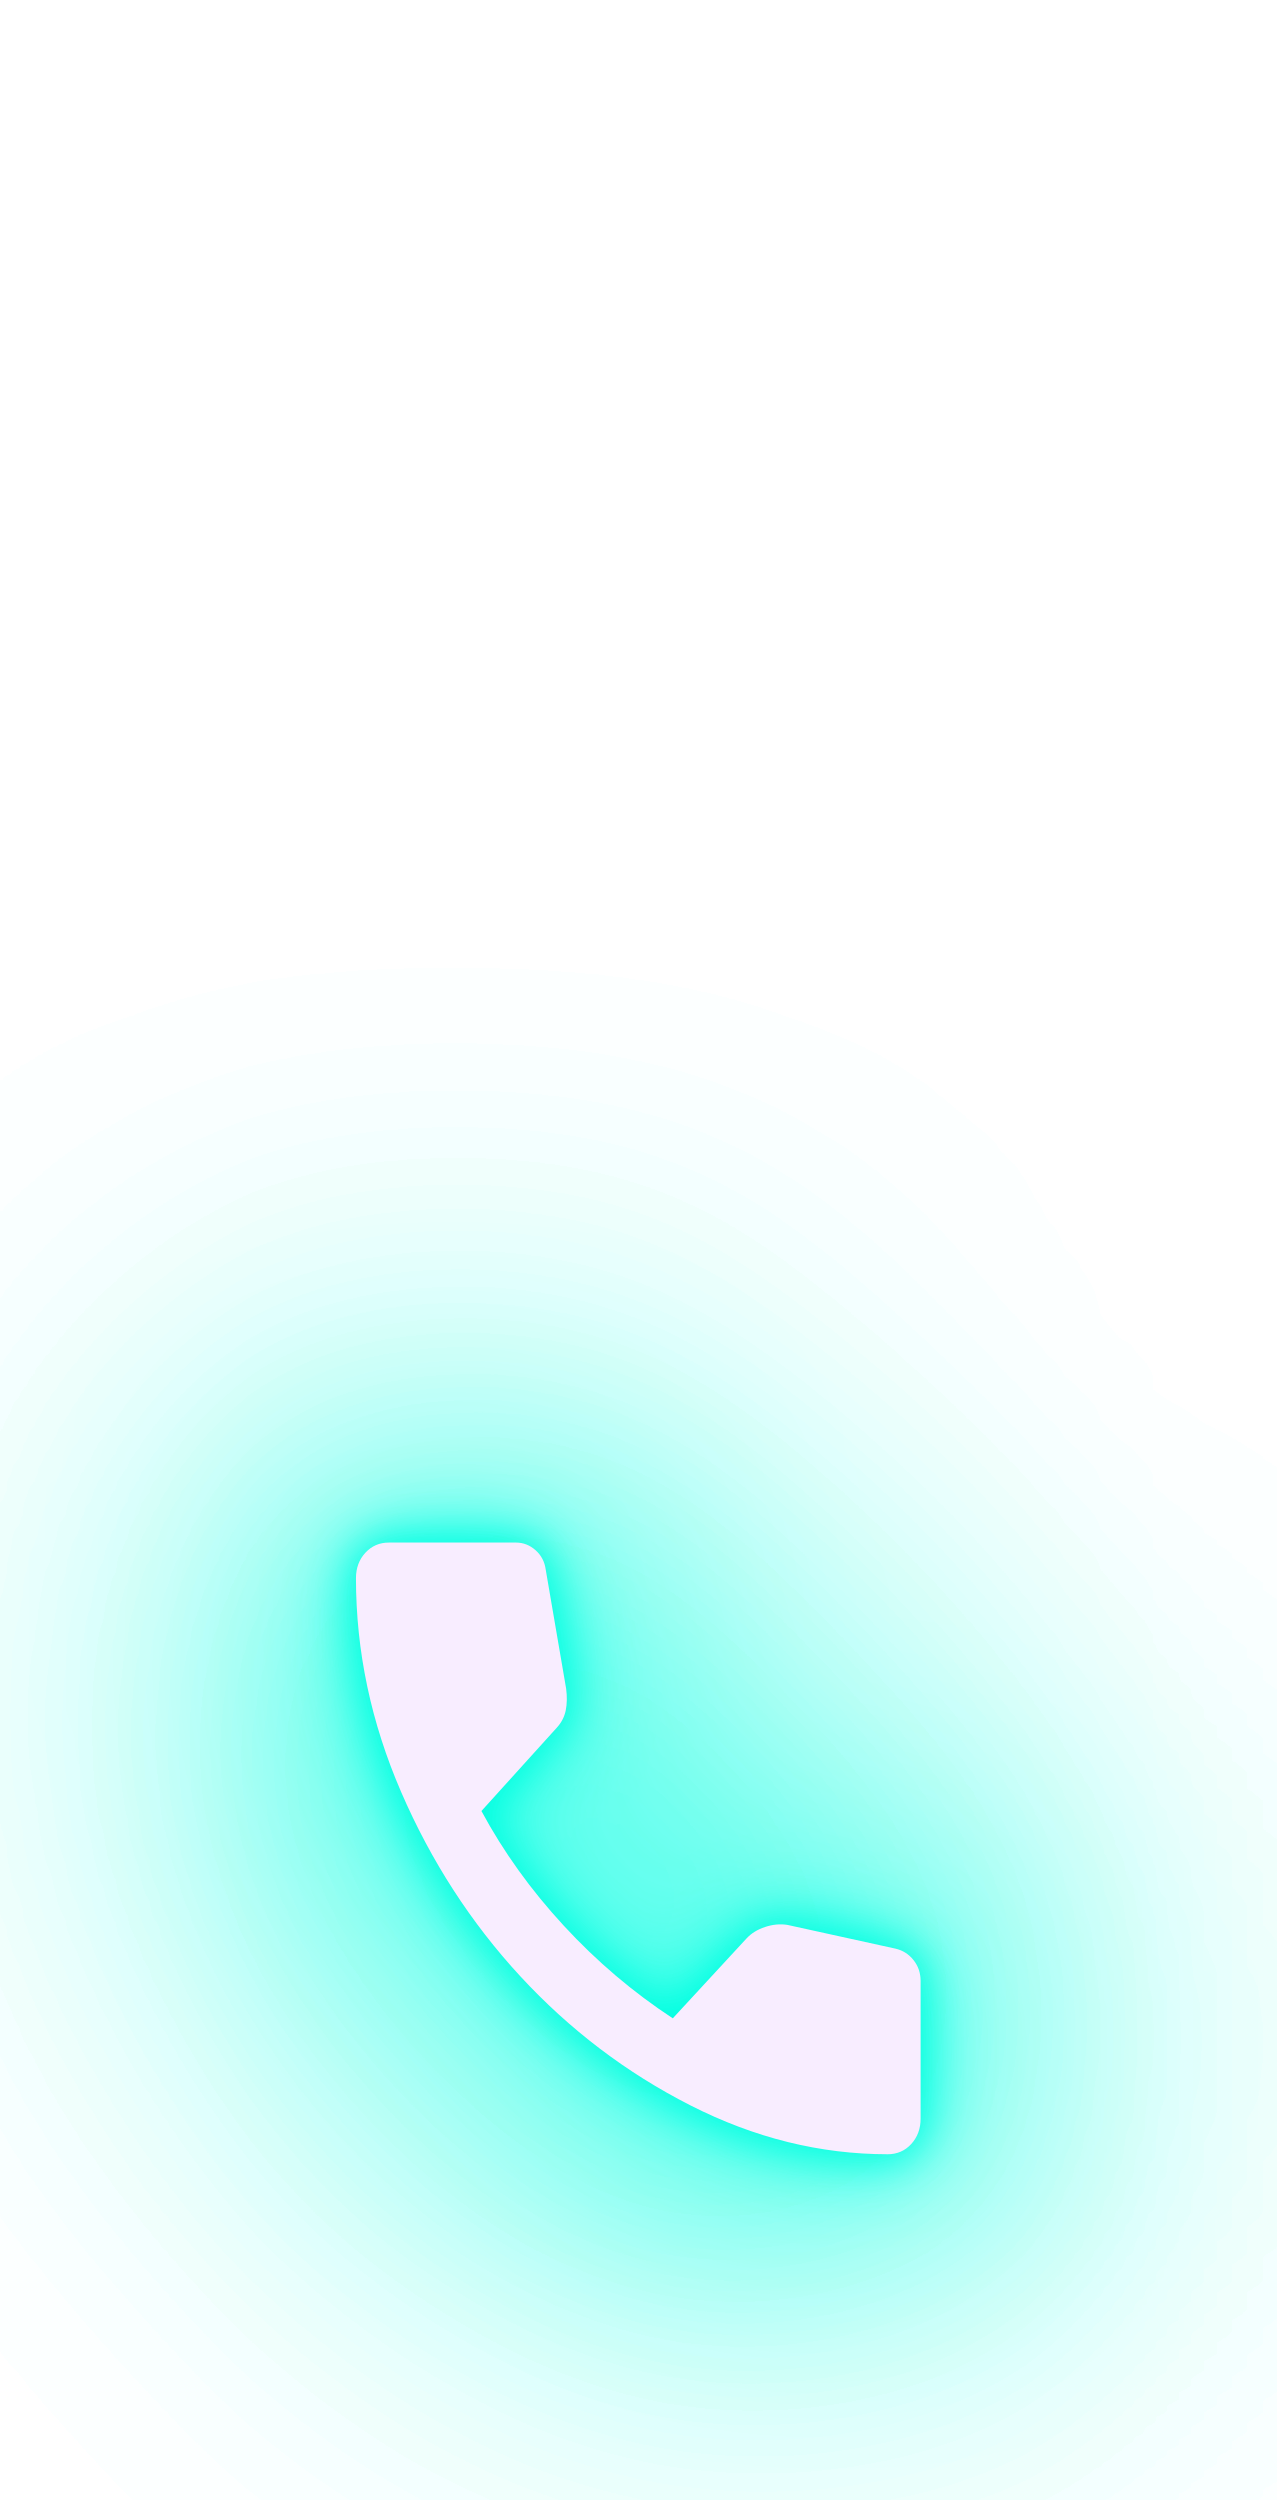
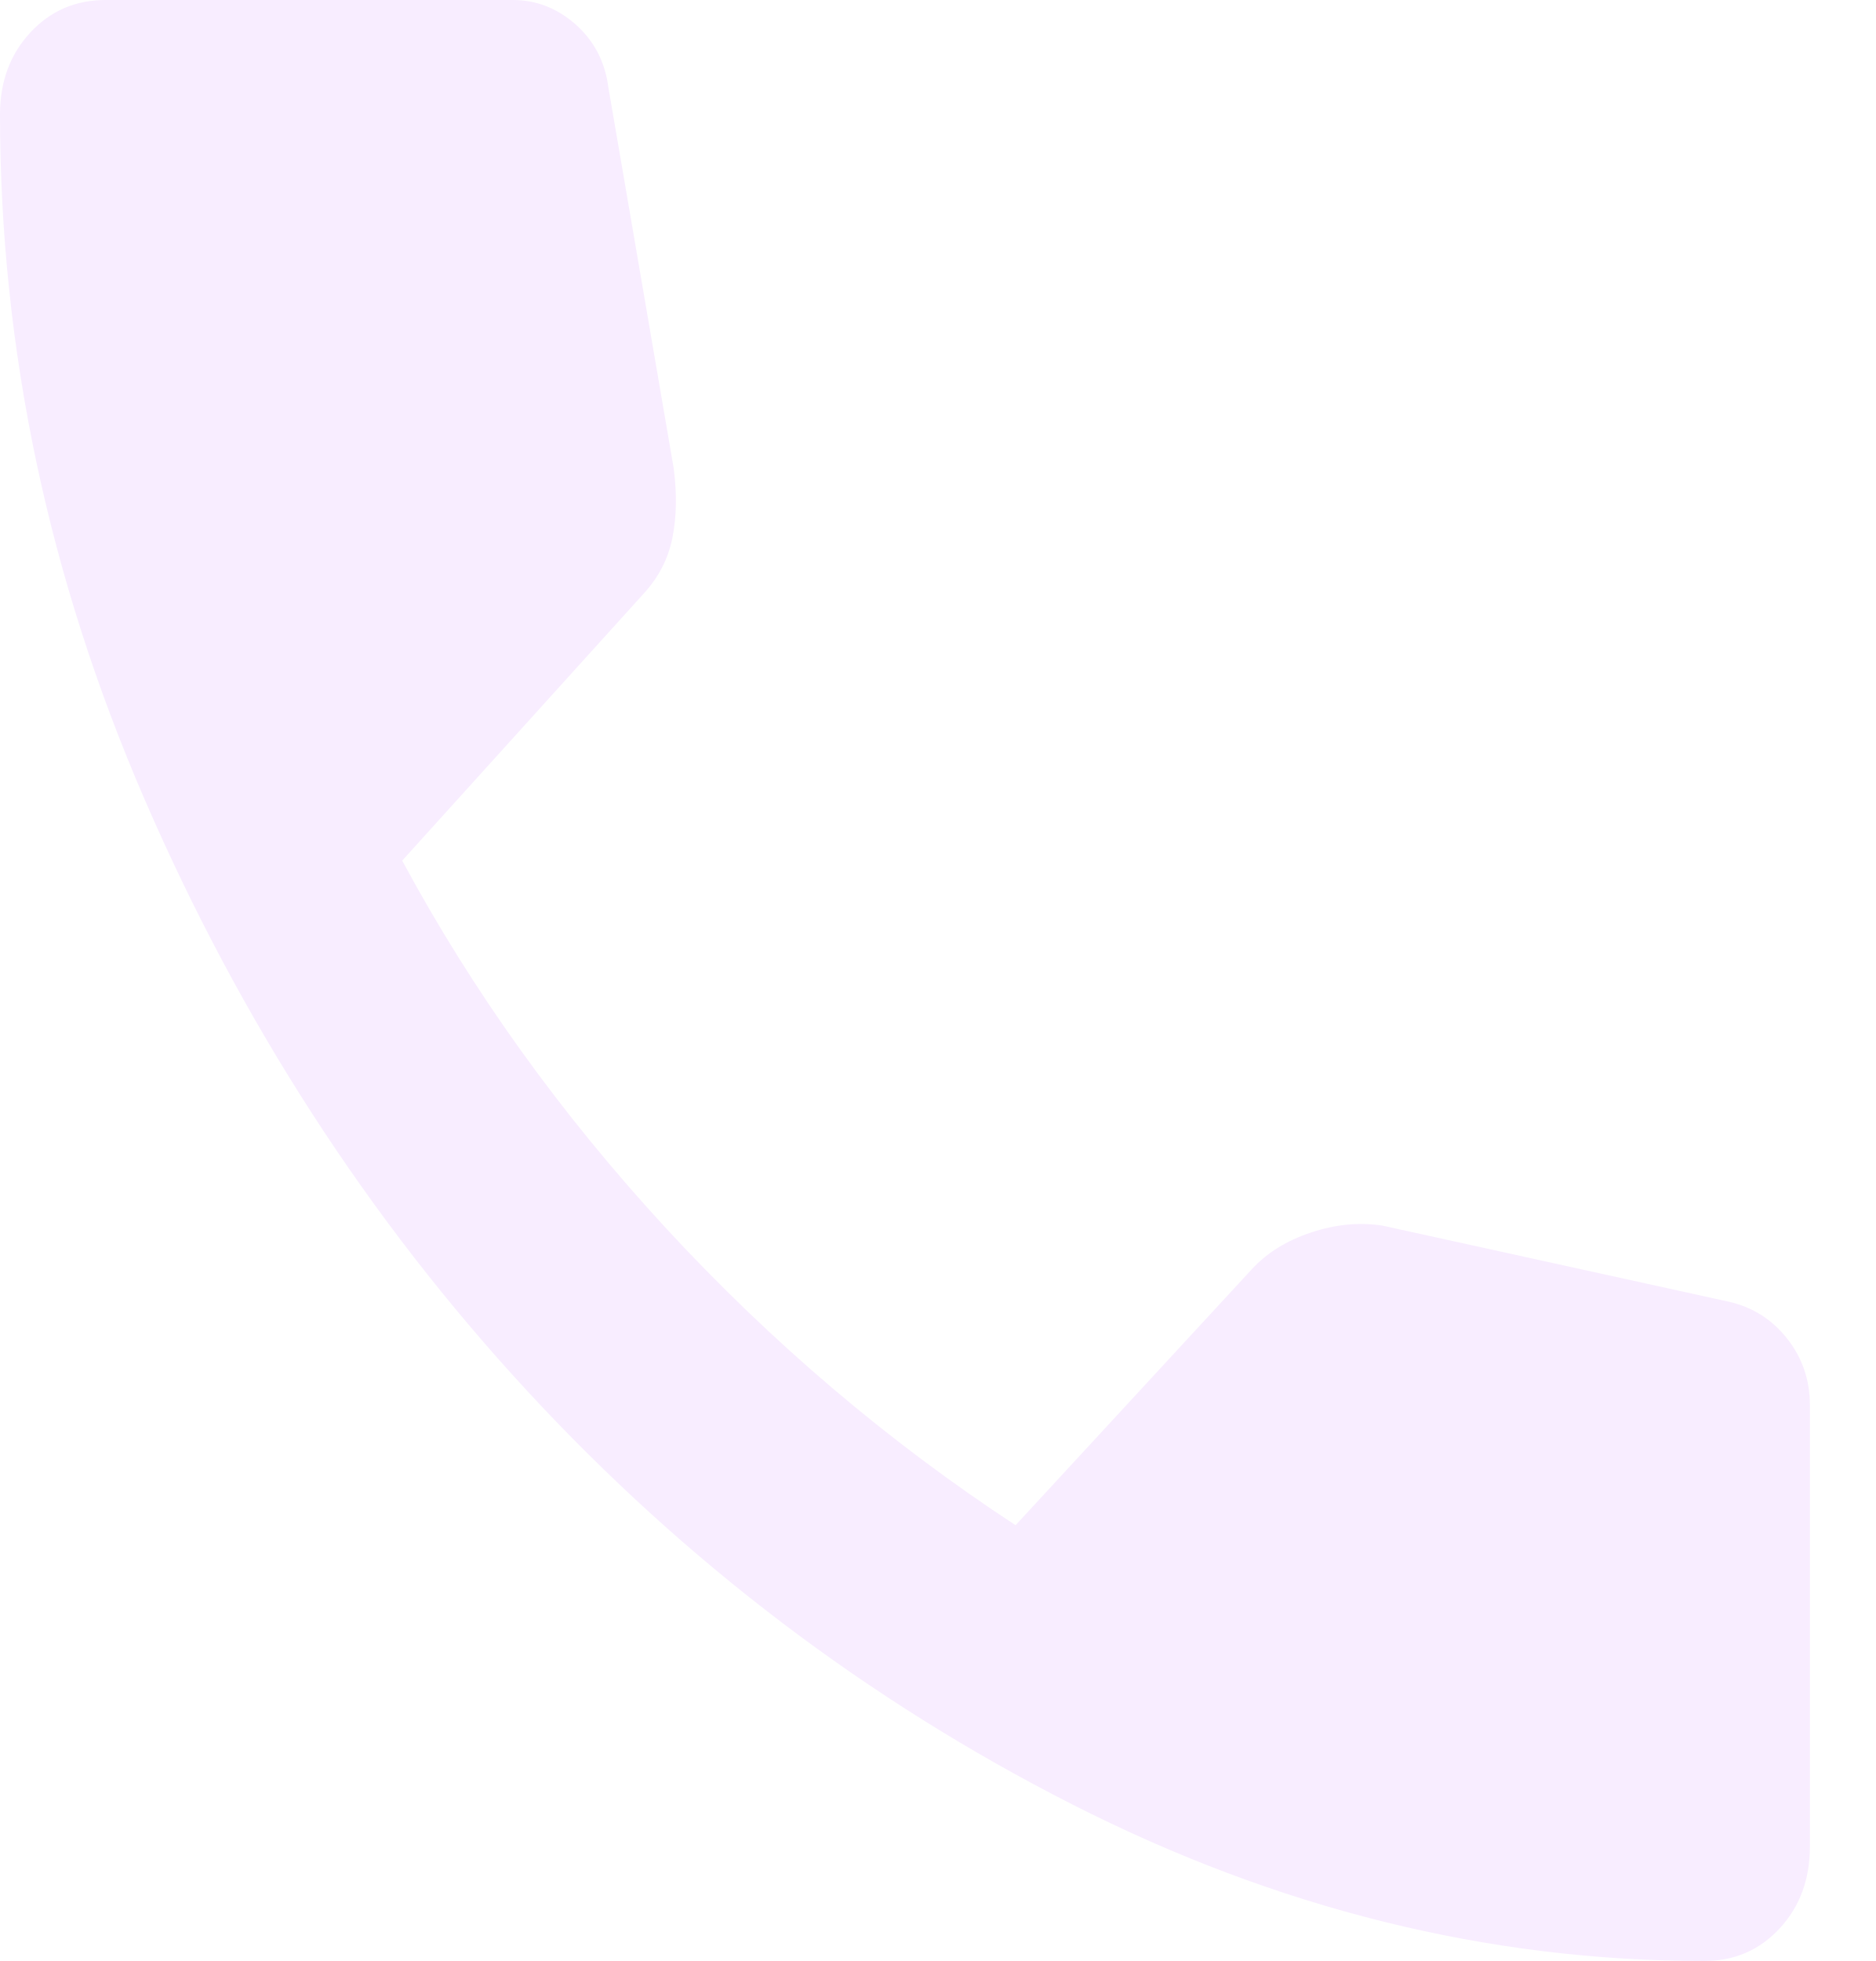
- <svg xmlns="http://www.w3.org/2000/svg" width="48" height="94" viewBox="0 0 48 94" fill="none">
-   <g filter="url(#filter0_dddddd_11_231)">
-     <path d="M33.377 81C30.841 81 28.369 80.388 25.961 79.163C23.554 77.938 21.421 76.319 19.563 74.307C17.705 72.295 16.211 69.984 15.081 67.375C13.951 64.766 13.385 62.088 13.384 59.342C13.384 58.958 13.502 58.639 13.738 58.383C13.974 58.128 14.269 58 14.623 58H19.4C19.675 58 19.921 58.096 20.137 58.288C20.353 58.479 20.481 58.724 20.52 59.022L21.287 63.494C21.326 63.793 21.321 64.064 21.272 64.31C21.222 64.555 21.109 64.773 20.933 64.964L18.102 68.094C18.928 69.628 19.96 71.065 21.199 72.407C22.437 73.749 23.803 74.909 25.297 75.889L28.069 72.886C28.246 72.694 28.477 72.551 28.763 72.456C29.048 72.36 29.328 72.333 29.602 72.375L33.672 73.269C33.947 73.333 34.173 73.477 34.35 73.701C34.527 73.925 34.615 74.186 34.615 74.483V79.658C34.615 80.042 34.497 80.361 34.261 80.617C34.026 80.872 33.731 81 33.377 81Z" fill="#F8EDFF" />
-   </g>
-   <defs>
-     <filter id="filter0_dddddd_11_231" x="-50.321" y="-5.706" width="148.642" height="150.411" filterUnits="userSpaceOnUse" color-interpolation-filters="sRGB">
-       <feFlood flood-opacity="0" result="BackgroundImageFix" />
-       <feColorMatrix in="SourceAlpha" type="matrix" values="0 0 0 0 0 0 0 0 0 0 0 0 0 0 0 0 0 0 127 0" result="hardAlpha" />
-       <feOffset />
-       <feGaussianBlur stdDeviation="0.758" />
-       <feColorMatrix type="matrix" values="0 0 0 0 0 0 0 0 0 1 0 0 0 0 0.882 0 0 0 1 0" />
-       <feBlend mode="normal" in2="BackgroundImageFix" result="effect1_dropShadow_11_231" />
-       <feColorMatrix in="SourceAlpha" type="matrix" values="0 0 0 0 0 0 0 0 0 0 0 0 0 0 0 0 0 0 127 0" result="hardAlpha" />
-       <feOffset />
-       <feGaussianBlur stdDeviation="1.517" />
-       <feColorMatrix type="matrix" values="0 0 0 0 0 0 0 0 0 1 0 0 0 0 0.882 0 0 0 1 0" />
-       <feBlend mode="normal" in2="effect1_dropShadow_11_231" result="effect2_dropShadow_11_231" />
-       <feColorMatrix in="SourceAlpha" type="matrix" values="0 0 0 0 0 0 0 0 0 0 0 0 0 0 0 0 0 0 127 0" result="hardAlpha" />
-       <feOffset />
-       <feGaussianBlur stdDeviation="5.309" />
-       <feColorMatrix type="matrix" values="0 0 0 0 0 0 0 0 0 1 0 0 0 0 0.882 0 0 0 1 0" />
-       <feBlend mode="normal" in2="effect2_dropShadow_11_231" result="effect3_dropShadow_11_231" />
-       <feColorMatrix in="SourceAlpha" type="matrix" values="0 0 0 0 0 0 0 0 0 0 0 0 0 0 0 0 0 0 127 0" result="hardAlpha" />
-       <feOffset />
-       <feGaussianBlur stdDeviation="10.618" />
-       <feColorMatrix type="matrix" values="0 0 0 0 0 0 0 0 0 1 0 0 0 0 0.882 0 0 0 1 0" />
-       <feBlend mode="normal" in2="effect3_dropShadow_11_231" result="effect4_dropShadow_11_231" />
-       <feColorMatrix in="SourceAlpha" type="matrix" values="0 0 0 0 0 0 0 0 0 0 0 0 0 0 0 0 0 0 127 0" result="hardAlpha" />
-       <feOffset />
-       <feGaussianBlur stdDeviation="18.202" />
-       <feColorMatrix type="matrix" values="0 0 0 0 0 0 0 0 0 1 0 0 0 0 0.882 0 0 0 1 0" />
-       <feBlend mode="normal" in2="effect4_dropShadow_11_231" result="effect5_dropShadow_11_231" />
-       <feColorMatrix in="SourceAlpha" type="matrix" values="0 0 0 0 0 0 0 0 0 0 0 0 0 0 0 0 0 0 127 0" result="hardAlpha" />
-       <feOffset />
-       <feGaussianBlur stdDeviation="31.853" />
-       <feColorMatrix type="matrix" values="0 0 0 0 0 0 0 0 0 1 0 0 0 0 0.882 0 0 0 1 0" />
-       <feBlend mode="normal" in2="effect5_dropShadow_11_231" result="effect6_dropShadow_11_231" />
-       <feBlend mode="normal" in="SourceGraphic" in2="effect6_dropShadow_11_231" result="shape" />
-     </filter>
-   </defs>
+ <svg xmlns="http://www.w3.org/2000/svg" width="22" height="23" viewBox="0 0 22 23" fill="none">
+   <path d="M19.992 23C17.456 23 14.985 22.387 12.577 21.163C10.169 19.938 8.036 18.319 6.178 16.307C4.32 14.295 2.826 11.984 1.696 9.375C0.566 6.766 0.001 4.088 0 1.342C0 0.958 0.118 0.639 0.354 0.383C0.59 0.128 0.885 0 1.238 0H6.015C6.291 0 6.536 0.096 6.753 0.287C6.969 0.479 7.097 0.724 7.136 1.022L7.903 5.494C7.942 5.793 7.937 6.064 7.887 6.31C7.838 6.555 7.725 6.773 7.549 6.964L4.718 10.094C5.544 11.628 6.576 13.065 7.814 14.407C9.053 15.749 10.419 16.909 11.913 17.889L14.685 14.886C14.861 14.694 15.093 14.551 15.378 14.456C15.664 14.36 15.944 14.333 16.218 14.375L20.287 15.269C20.562 15.333 20.788 15.477 20.965 15.701C21.142 15.925 21.231 16.186 21.231 16.483V21.658C21.231 22.042 21.113 22.361 20.877 22.617C20.641 22.872 20.346 23 19.992 23Z" fill="#F8EDFF" />
</svg>
